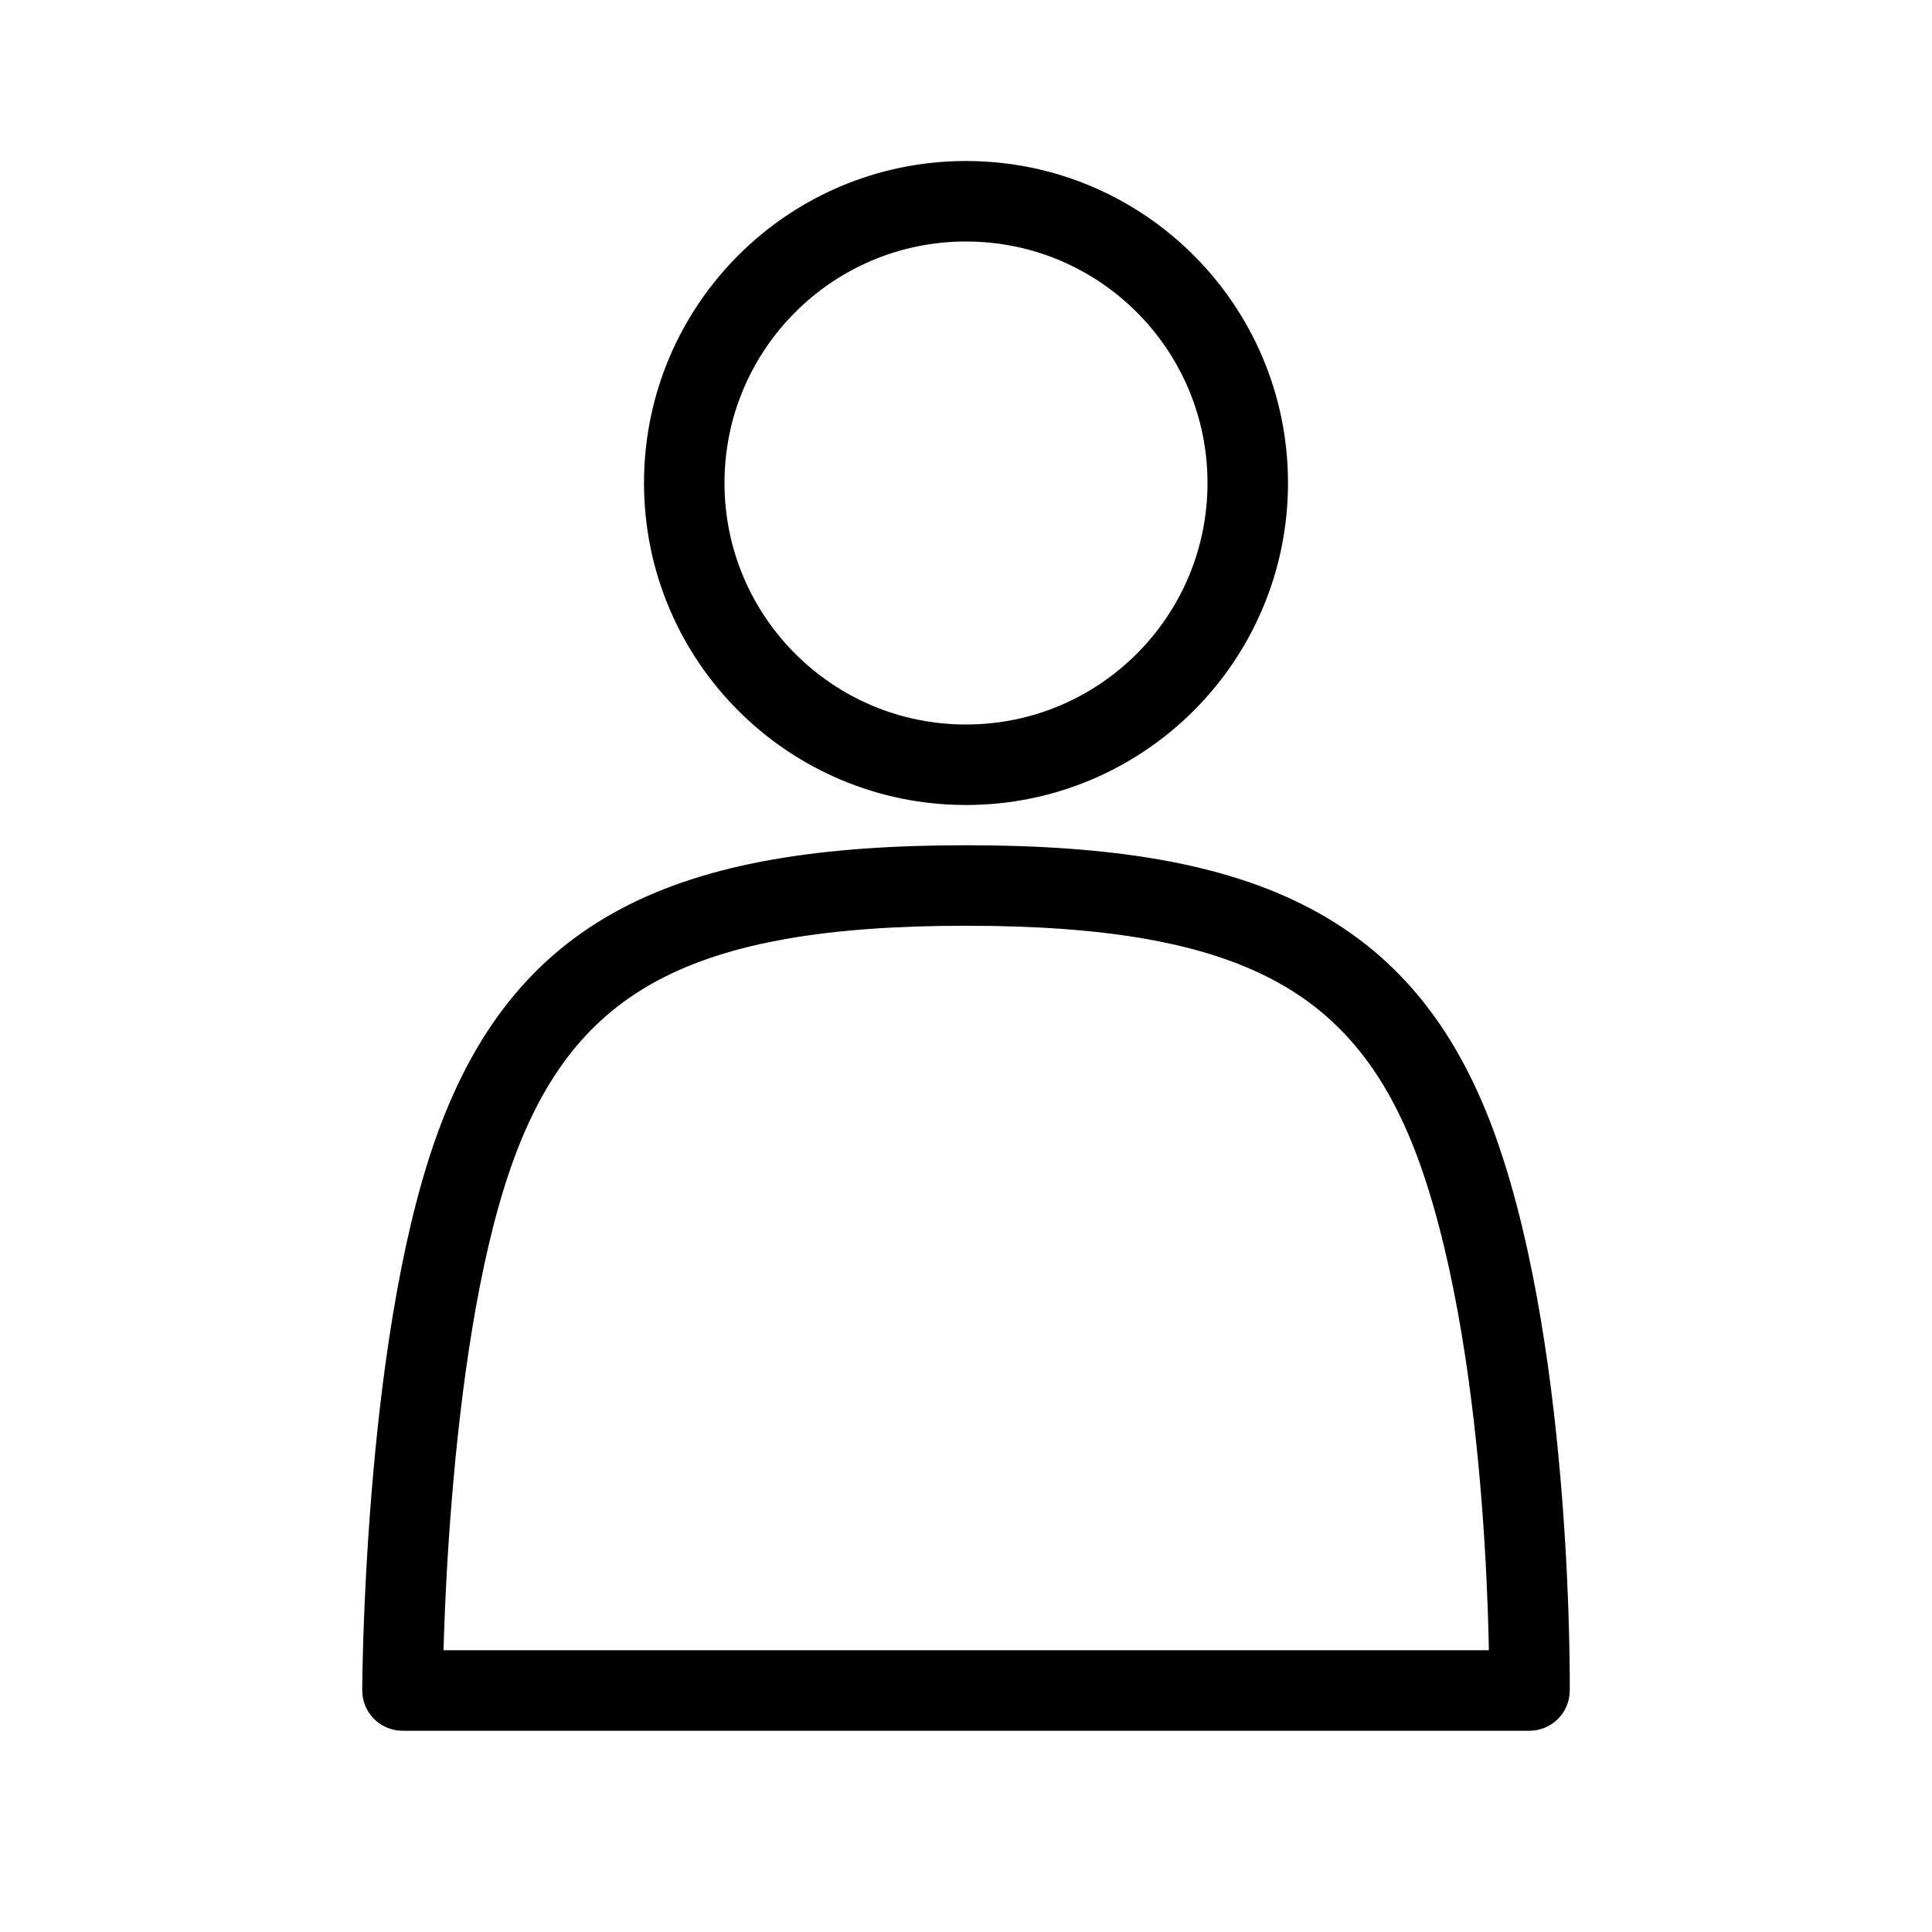
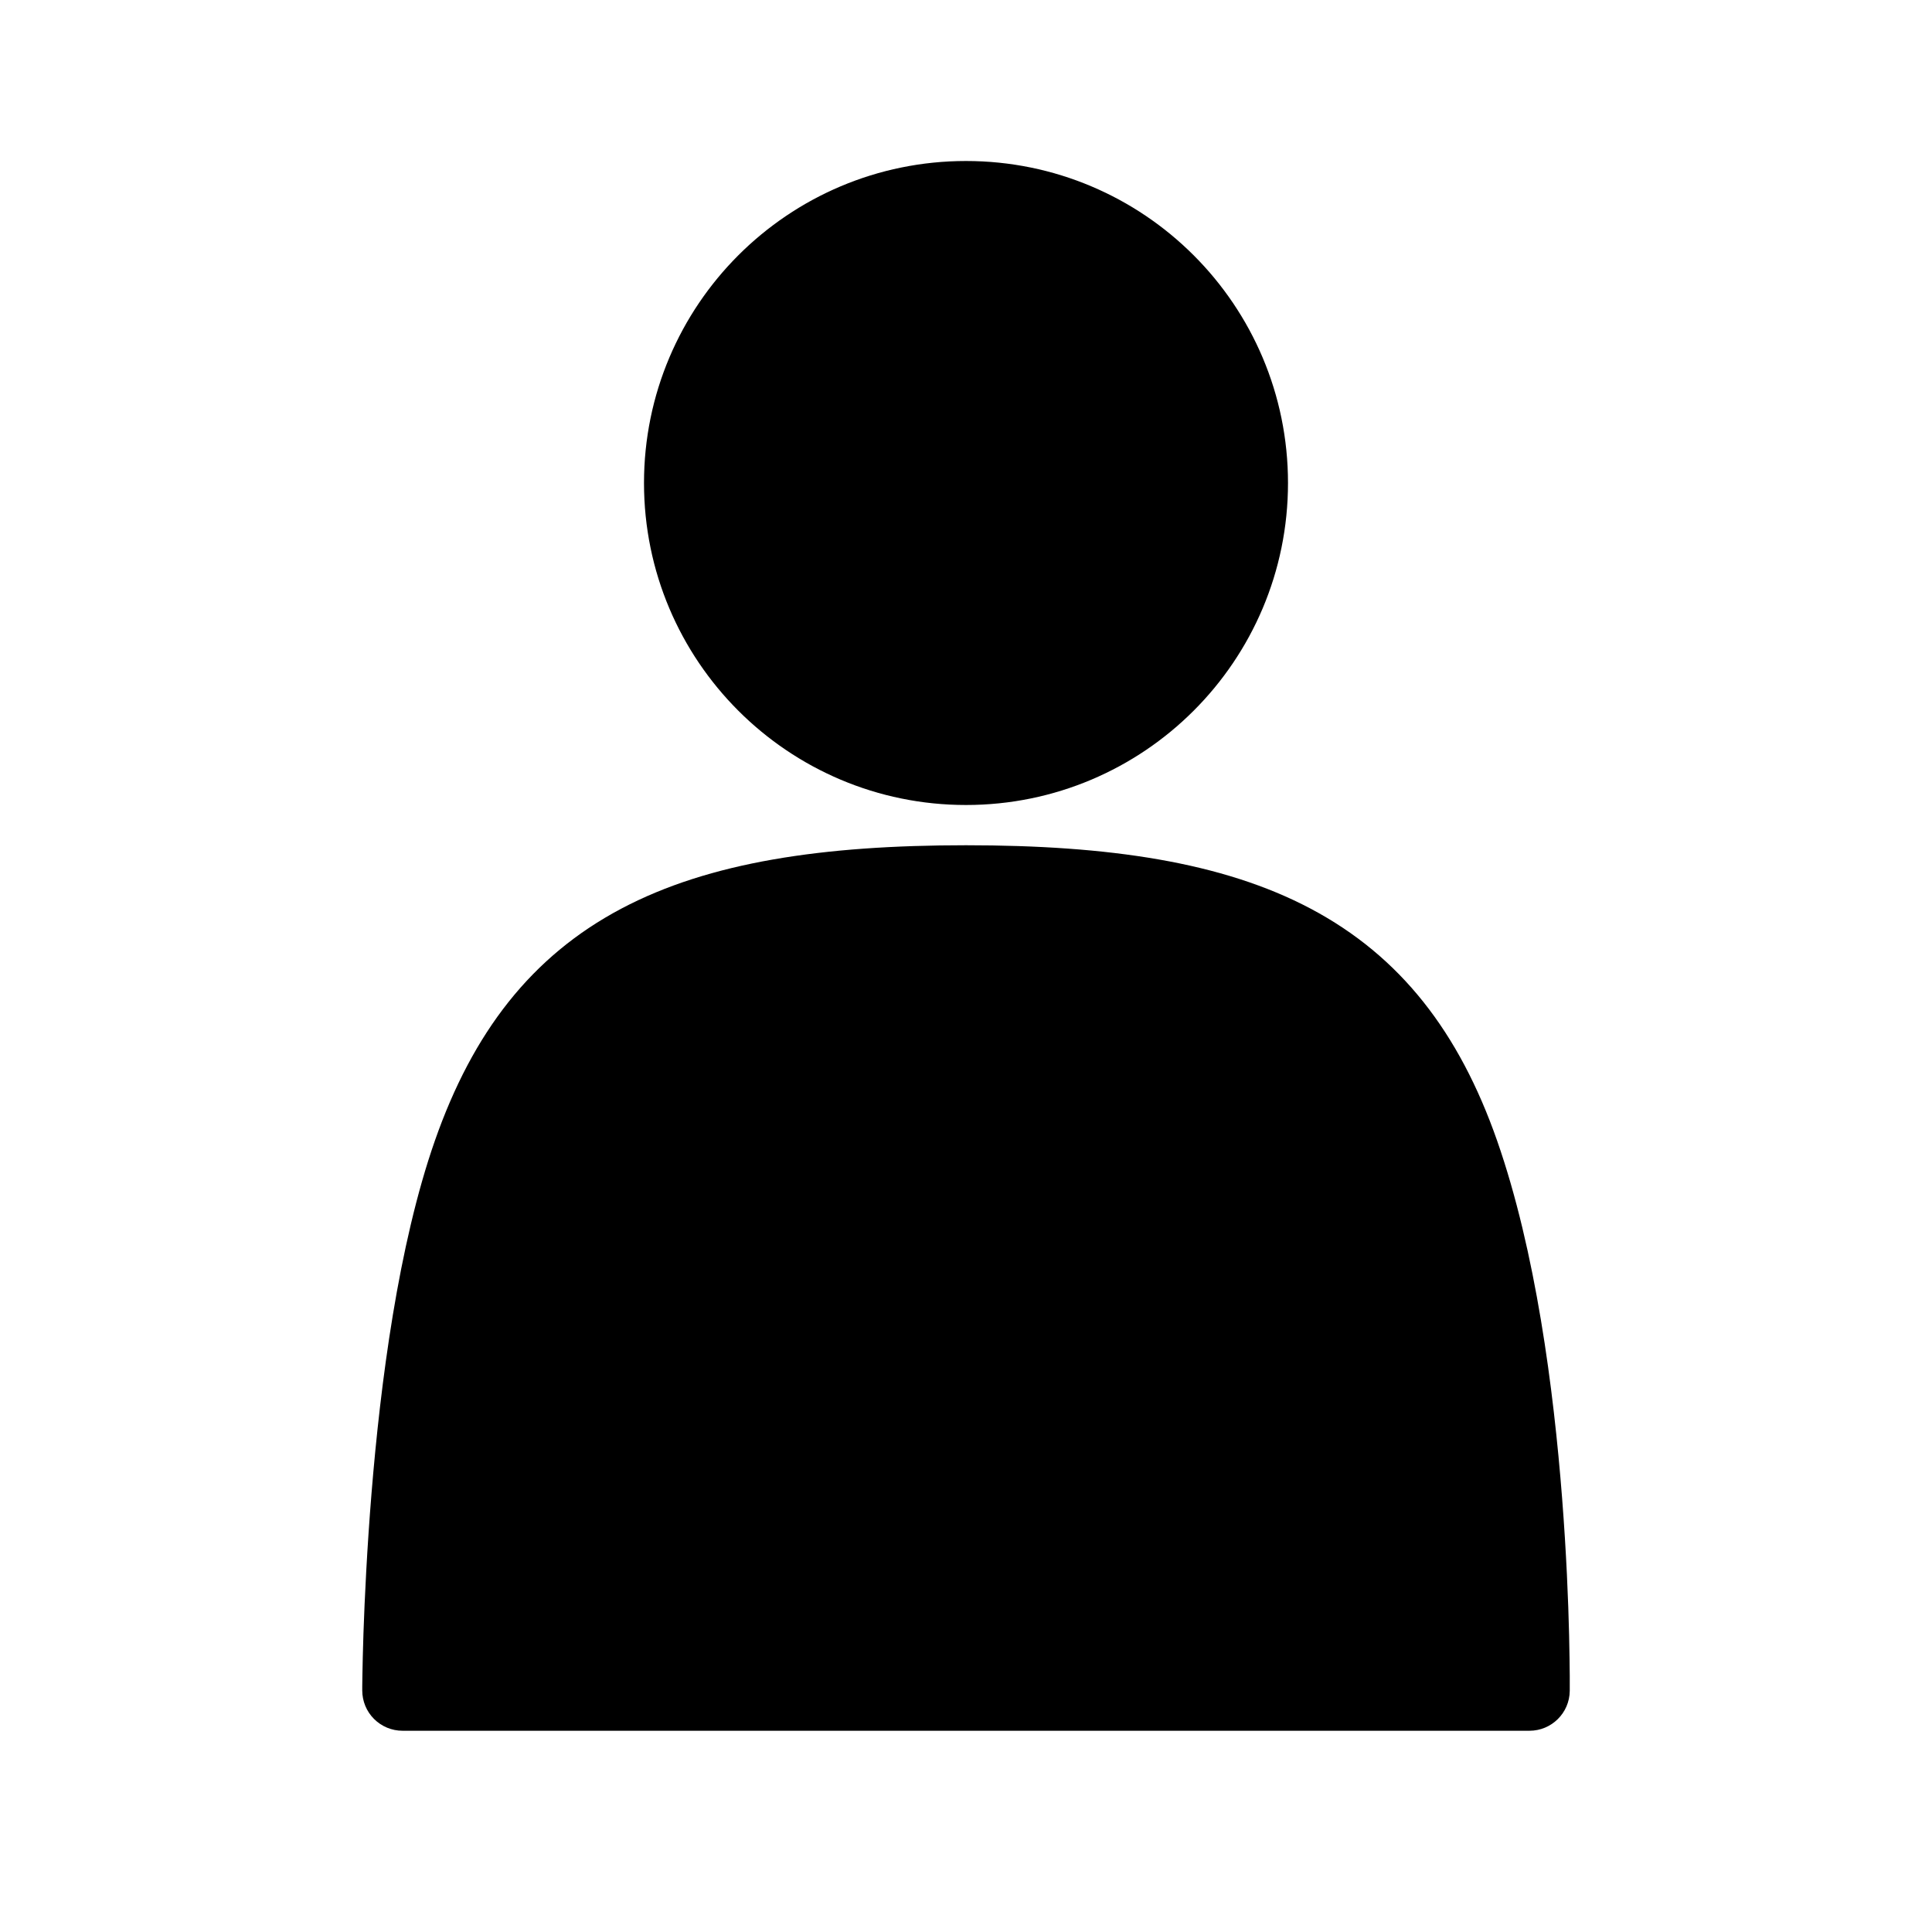
- <svg xmlns="http://www.w3.org/2000/svg" width="24" height="24" viewBox="0 0 24 24" fill="none">
+ <svg xmlns="http://www.w3.org/2000/svg" width="24" height="24" viewBox="0 0 24 24" fill="current">
  <path d="M5.875 14.333C5.01 16.803 5 21 5 21L19 21C19 20.996 19.043 16.956 18.125 14.333C17.25 11.834 15.5 11 12 11C8.5 11 6.75 11.834 5.875 14.333Z" fill="current" />
  <path d="M5 21L4.5 20.999C4.5 21.132 4.552 21.259 4.646 21.353C4.74 21.447 4.867 21.5 5 21.5L5 21ZM5.875 14.333L5.403 14.168L5.875 14.333ZM12 11L12 10.5L12 11ZM18.125 14.333L18.597 14.168V14.168L18.125 14.333ZM19 21V21.5C19.274 21.5 19.497 21.279 19.5 21.005L19 21ZM5 21C5.5 21.001 5.5 21.001 5.5 21.001C5.5 21.001 5.5 21.001 5.5 21.001C5.5 21.001 5.5 21.001 5.5 21.001C5.5 21 5.5 21 5.5 20.999C5.5 20.997 5.5 20.994 5.5 20.991C5.5 20.983 5.5 20.972 5.5 20.957C5.501 20.927 5.501 20.882 5.502 20.823C5.504 20.706 5.508 20.535 5.515 20.322C5.529 19.896 5.557 19.303 5.612 18.634C5.722 17.283 5.937 15.67 6.347 14.499L5.403 14.168C4.948 15.467 4.726 17.187 4.615 18.552C4.559 19.241 4.53 19.851 4.515 20.289C4.508 20.508 4.504 20.684 4.502 20.807C4.501 20.868 4.501 20.915 4.5 20.948C4.5 20.964 4.5 20.976 4.5 20.985C4.5 20.989 4.5 20.993 4.5 20.995C4.5 20.996 4.5 20.997 4.5 20.998C4.5 20.998 4.5 20.998 4.5 20.998C4.5 20.998 4.5 20.999 4.5 20.999C4.5 20.999 4.5 20.999 5 21ZM6.347 14.499C6.752 13.34 7.337 12.621 8.187 12.171C9.063 11.708 10.276 11.5 12 11.5L12 10.5C10.223 10.5 8.812 10.709 7.719 11.287C6.6 11.879 5.873 12.826 5.403 14.168L6.347 14.499ZM12 11.5C13.723 11.5 14.937 11.708 15.813 12.171C16.663 12.621 17.247 13.34 17.653 14.499L18.597 14.168C18.127 12.826 17.399 11.879 16.28 11.287C15.188 10.709 13.776 10.5 12 10.5L12 11.5ZM17.653 14.499C18.09 15.747 18.305 17.36 18.408 18.688C18.459 19.346 18.482 19.924 18.492 20.338C18.497 20.545 18.499 20.71 18.5 20.823C18.5 20.879 18.5 20.923 18.5 20.952C18.5 20.966 18.5 20.977 18.5 20.985C18.5 20.988 18.5 20.991 18.5 20.992C18.5 20.993 18.5 20.994 18.5 20.994C18.5 20.994 18.5 20.995 18.5 20.995C18.5 20.995 18.5 20.995 18.5 20.995L19.5 21.005C19.5 21.005 19.5 21.005 19.5 21.005C19.5 21.005 19.5 21.005 19.5 21.005C19.5 21.005 19.5 21.004 19.5 21.004C19.5 21.003 19.5 21.003 19.5 21.001C19.5 20.999 19.5 20.996 19.5 20.991C19.5 20.983 19.5 20.971 19.5 20.955C19.5 20.923 19.5 20.877 19.5 20.817C19.499 20.699 19.497 20.527 19.492 20.313C19.482 19.886 19.458 19.29 19.405 18.61C19.3 17.261 19.078 15.543 18.597 14.168L17.653 14.499ZM5 21.5L19 21.5V20.5L5 20.5L5 21.5Z" fill="black" />
  <circle cx="12" cy="6" r="3.5" fill="current" stroke="black" />
</svg>
